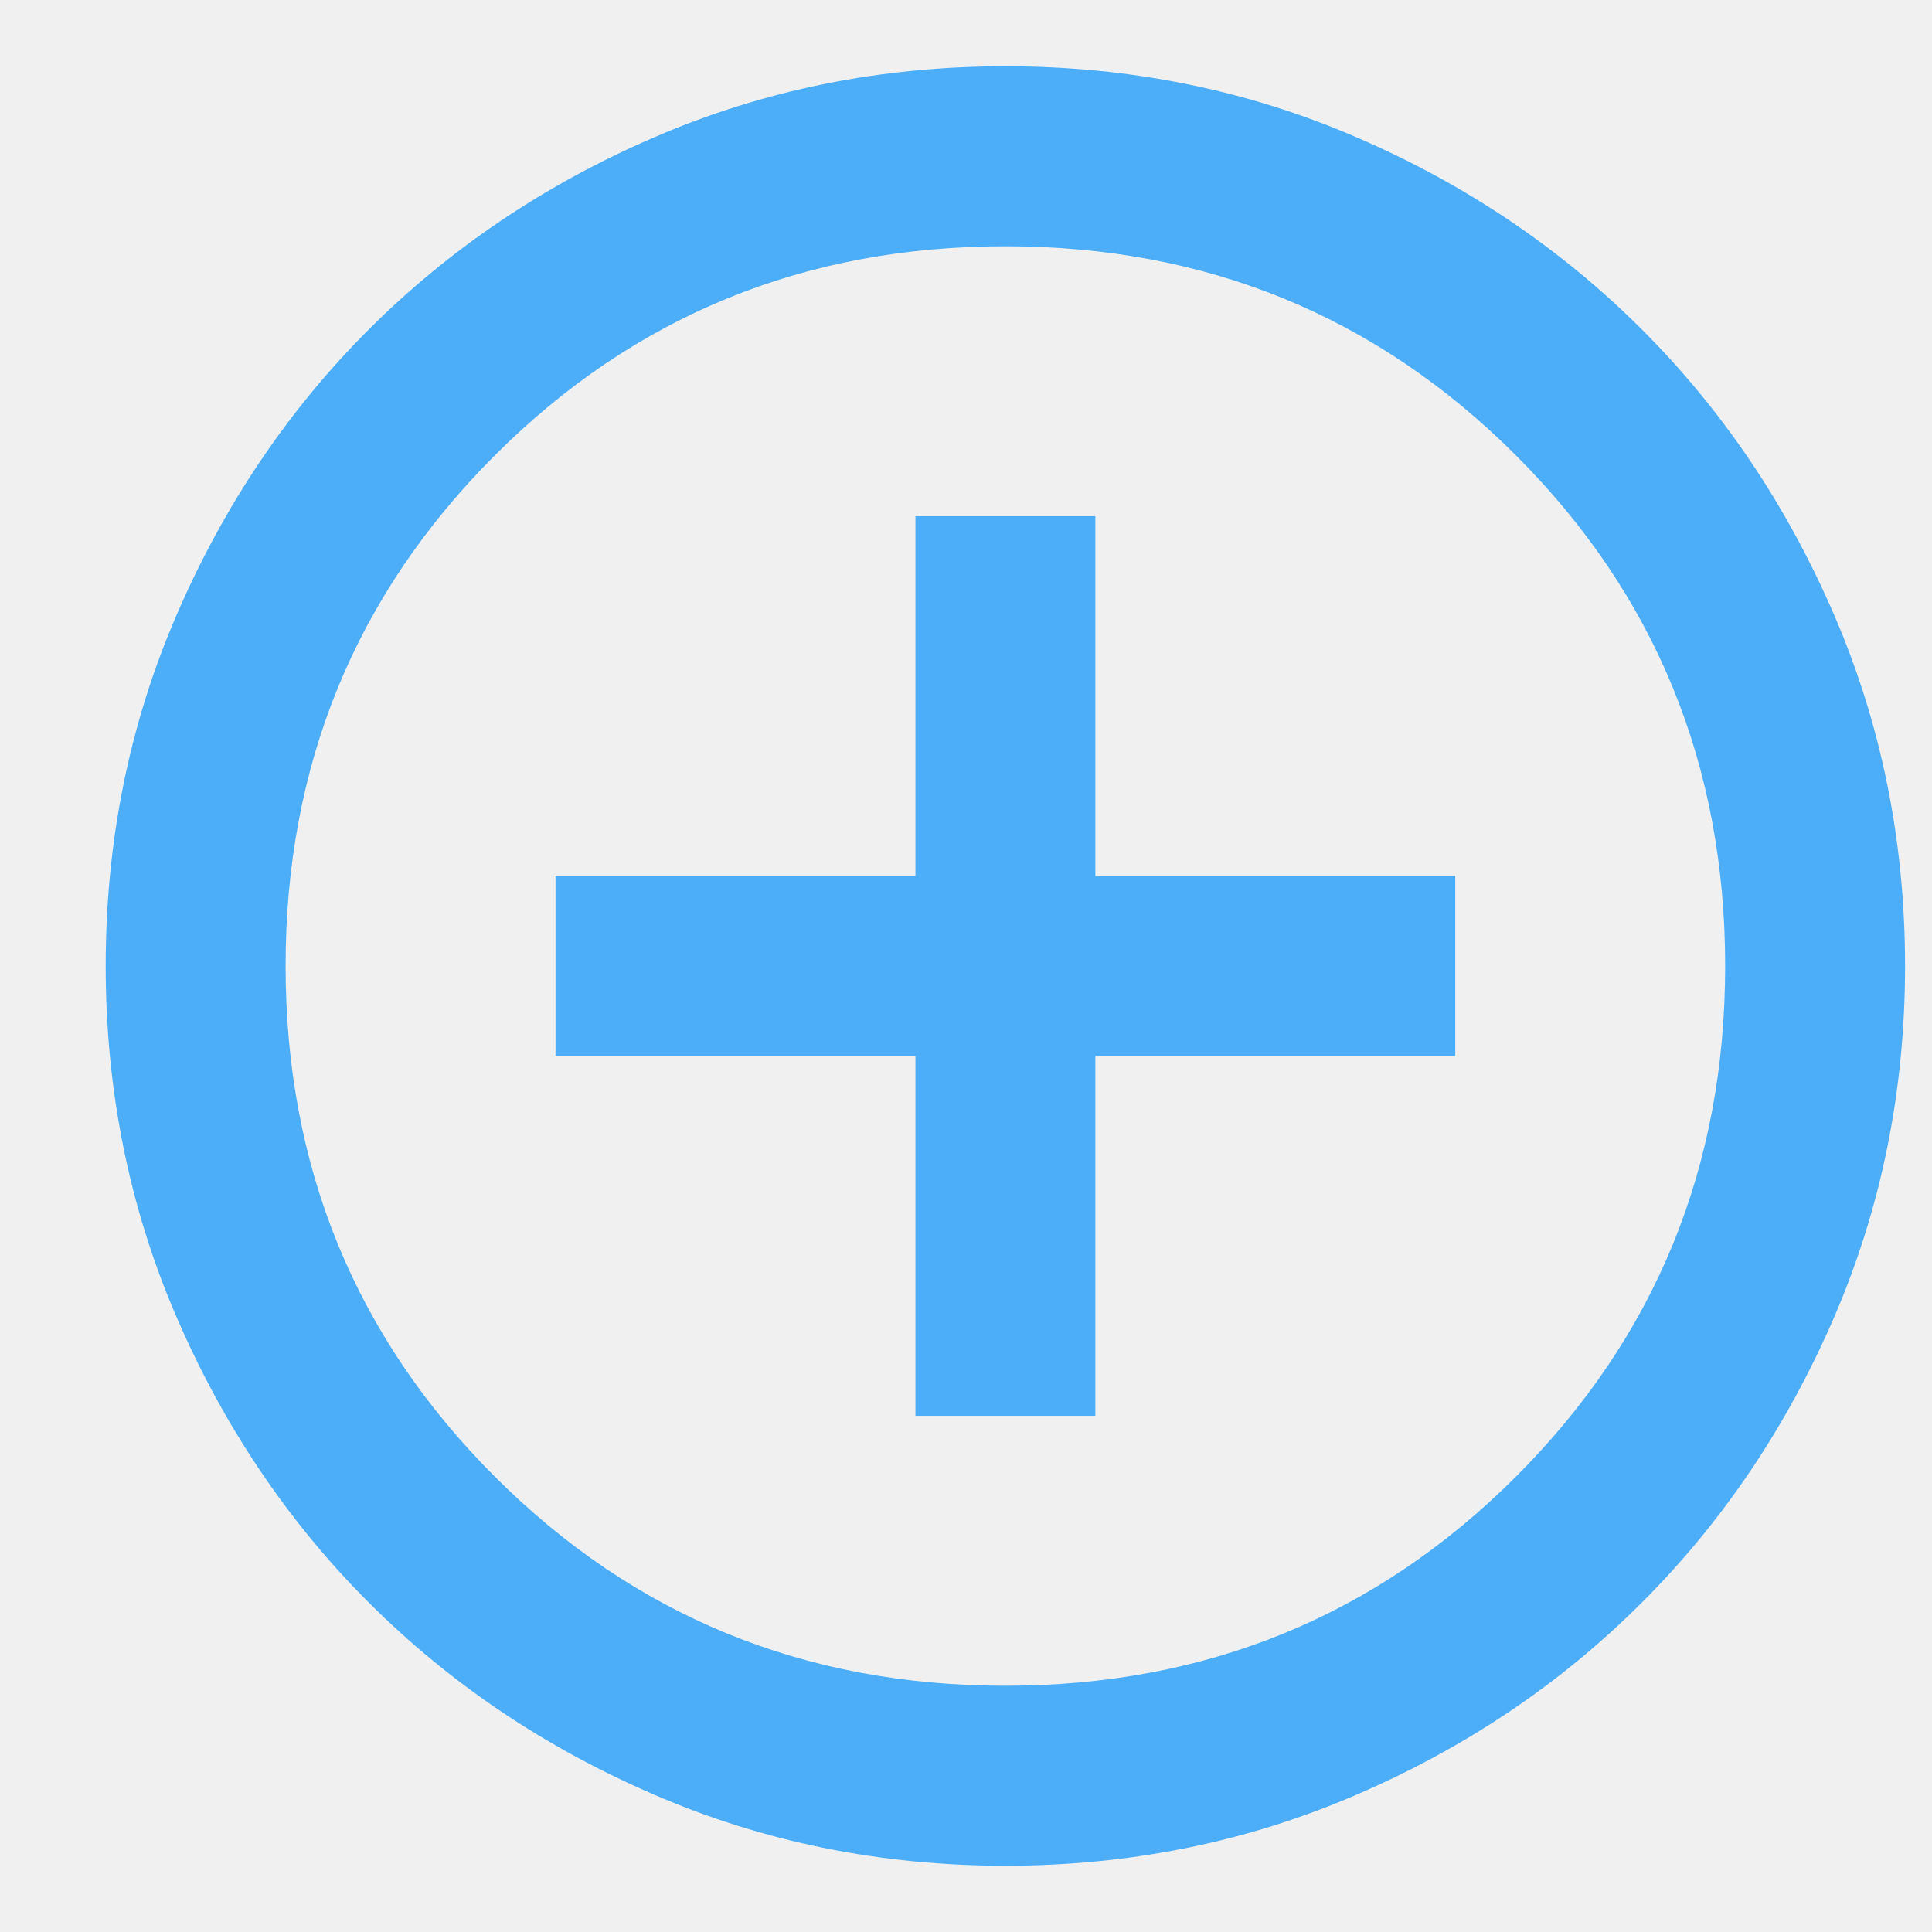
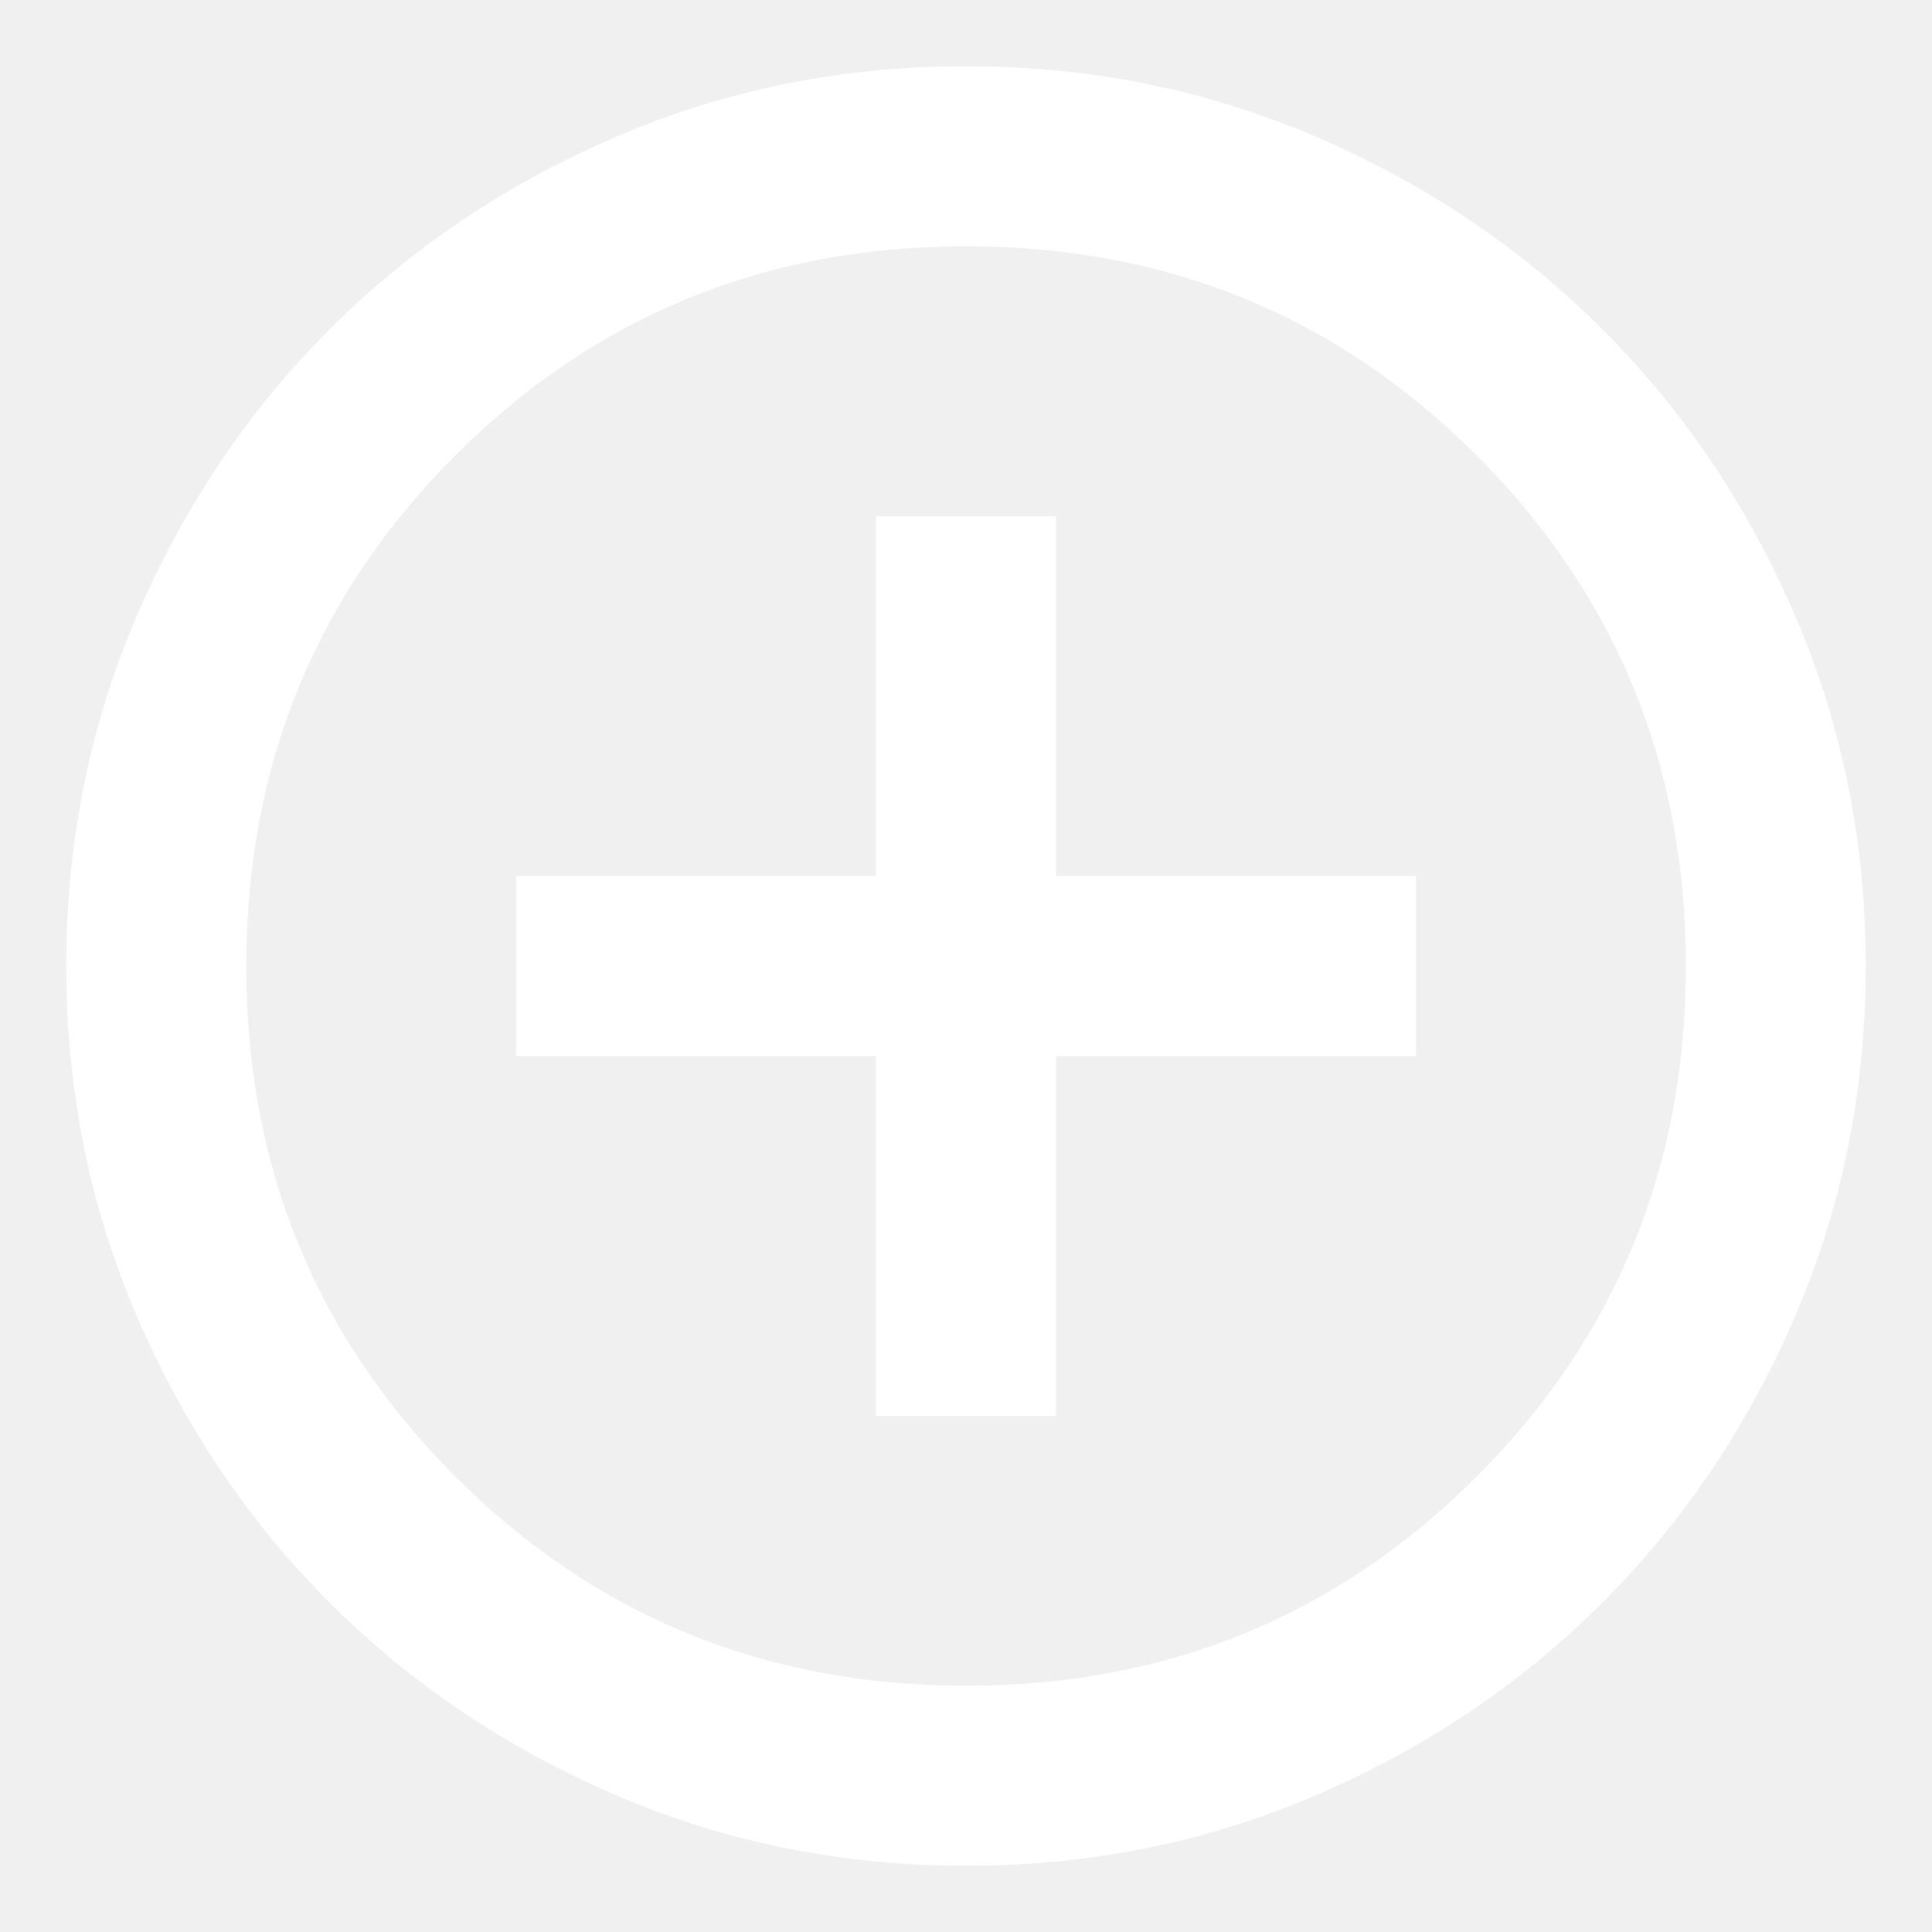
<svg xmlns="http://www.w3.org/2000/svg" width="17" height="17" viewBox="0 0 17 17" fill="none">
-   <path d="M8.055 12.458H9.638V9.292H12.805V7.708H9.638V4.542H8.055V7.708H4.888V9.292H8.055V12.458ZM8.846 16.417C7.751 16.417 6.722 16.209 5.759 15.793C4.796 15.378 3.958 14.814 3.245 14.101C2.533 13.389 1.969 12.551 1.553 11.588C1.137 10.624 0.93 9.595 0.93 8.5C0.93 7.405 1.137 6.376 1.553 5.413C1.969 4.449 2.533 3.611 3.245 2.899C3.958 2.187 4.796 1.622 5.759 1.207C6.722 0.791 7.751 0.583 8.846 0.583C9.941 0.583 10.971 0.791 11.934 1.207C12.897 1.622 13.735 2.187 14.447 2.899C15.16 3.611 15.724 4.449 16.14 5.413C16.555 6.376 16.763 7.405 16.763 8.5C16.763 9.595 16.555 10.624 16.14 11.588C15.724 12.551 15.16 13.389 14.447 14.101C13.735 14.814 12.897 15.378 11.934 15.793C10.971 16.209 9.941 16.417 8.846 16.417ZM8.846 14.833C10.614 14.833 12.112 14.22 13.339 12.993C14.566 11.766 15.18 10.268 15.18 8.5C15.18 6.732 14.566 5.234 13.339 4.007C12.112 2.78 10.614 2.167 8.846 2.167C7.078 2.167 5.581 2.78 4.354 4.007C3.127 5.234 2.513 6.732 2.513 8.5C2.513 10.268 3.127 11.766 4.354 12.993C5.581 14.22 7.078 14.833 8.846 14.833Z" fill="#4CAEF8" />
+   <path d="M7.708 12.458H9.292V9.292H12.459V7.708H9.292V4.542H7.708V7.708H4.542V9.292H7.708V12.458ZM8.5 16.417C7.405 16.417 6.376 16.209 5.413 15.793C4.449 15.378 3.612 14.813 2.899 14.101C2.187 13.389 1.623 12.551 1.207 11.588C0.791 10.624 0.583 9.595 0.583 8.5C0.583 7.405 0.791 6.376 1.207 5.412C1.623 4.449 2.187 3.611 2.899 2.899C3.612 2.186 4.449 1.622 5.413 1.207C6.376 0.791 7.405 0.583 8.5 0.583C9.595 0.583 10.624 0.791 11.588 1.207C12.551 1.622 13.389 2.186 14.101 2.899C14.814 3.611 15.378 4.449 15.793 5.412C16.209 6.376 16.417 7.405 16.417 8.5C16.417 9.595 16.209 10.624 15.793 11.588C15.378 12.551 14.814 13.389 14.101 14.101C13.389 14.813 12.551 15.378 11.588 15.793C10.624 16.209 9.595 16.417 8.5 16.417ZM8.5 14.833C10.268 14.833 11.766 14.22 12.993 12.993C14.22 11.766 14.834 10.268 14.834 8.5C14.834 6.732 14.22 5.234 12.993 4.007C11.766 2.78 10.268 2.167 8.5 2.167C6.732 2.167 5.235 2.78 4.007 4.007C2.78 5.234 2.167 6.732 2.167 8.5C2.167 10.268 2.78 11.766 4.007 12.993C5.235 14.22 6.732 14.833 8.5 14.833Z" fill="white" />
</svg>
